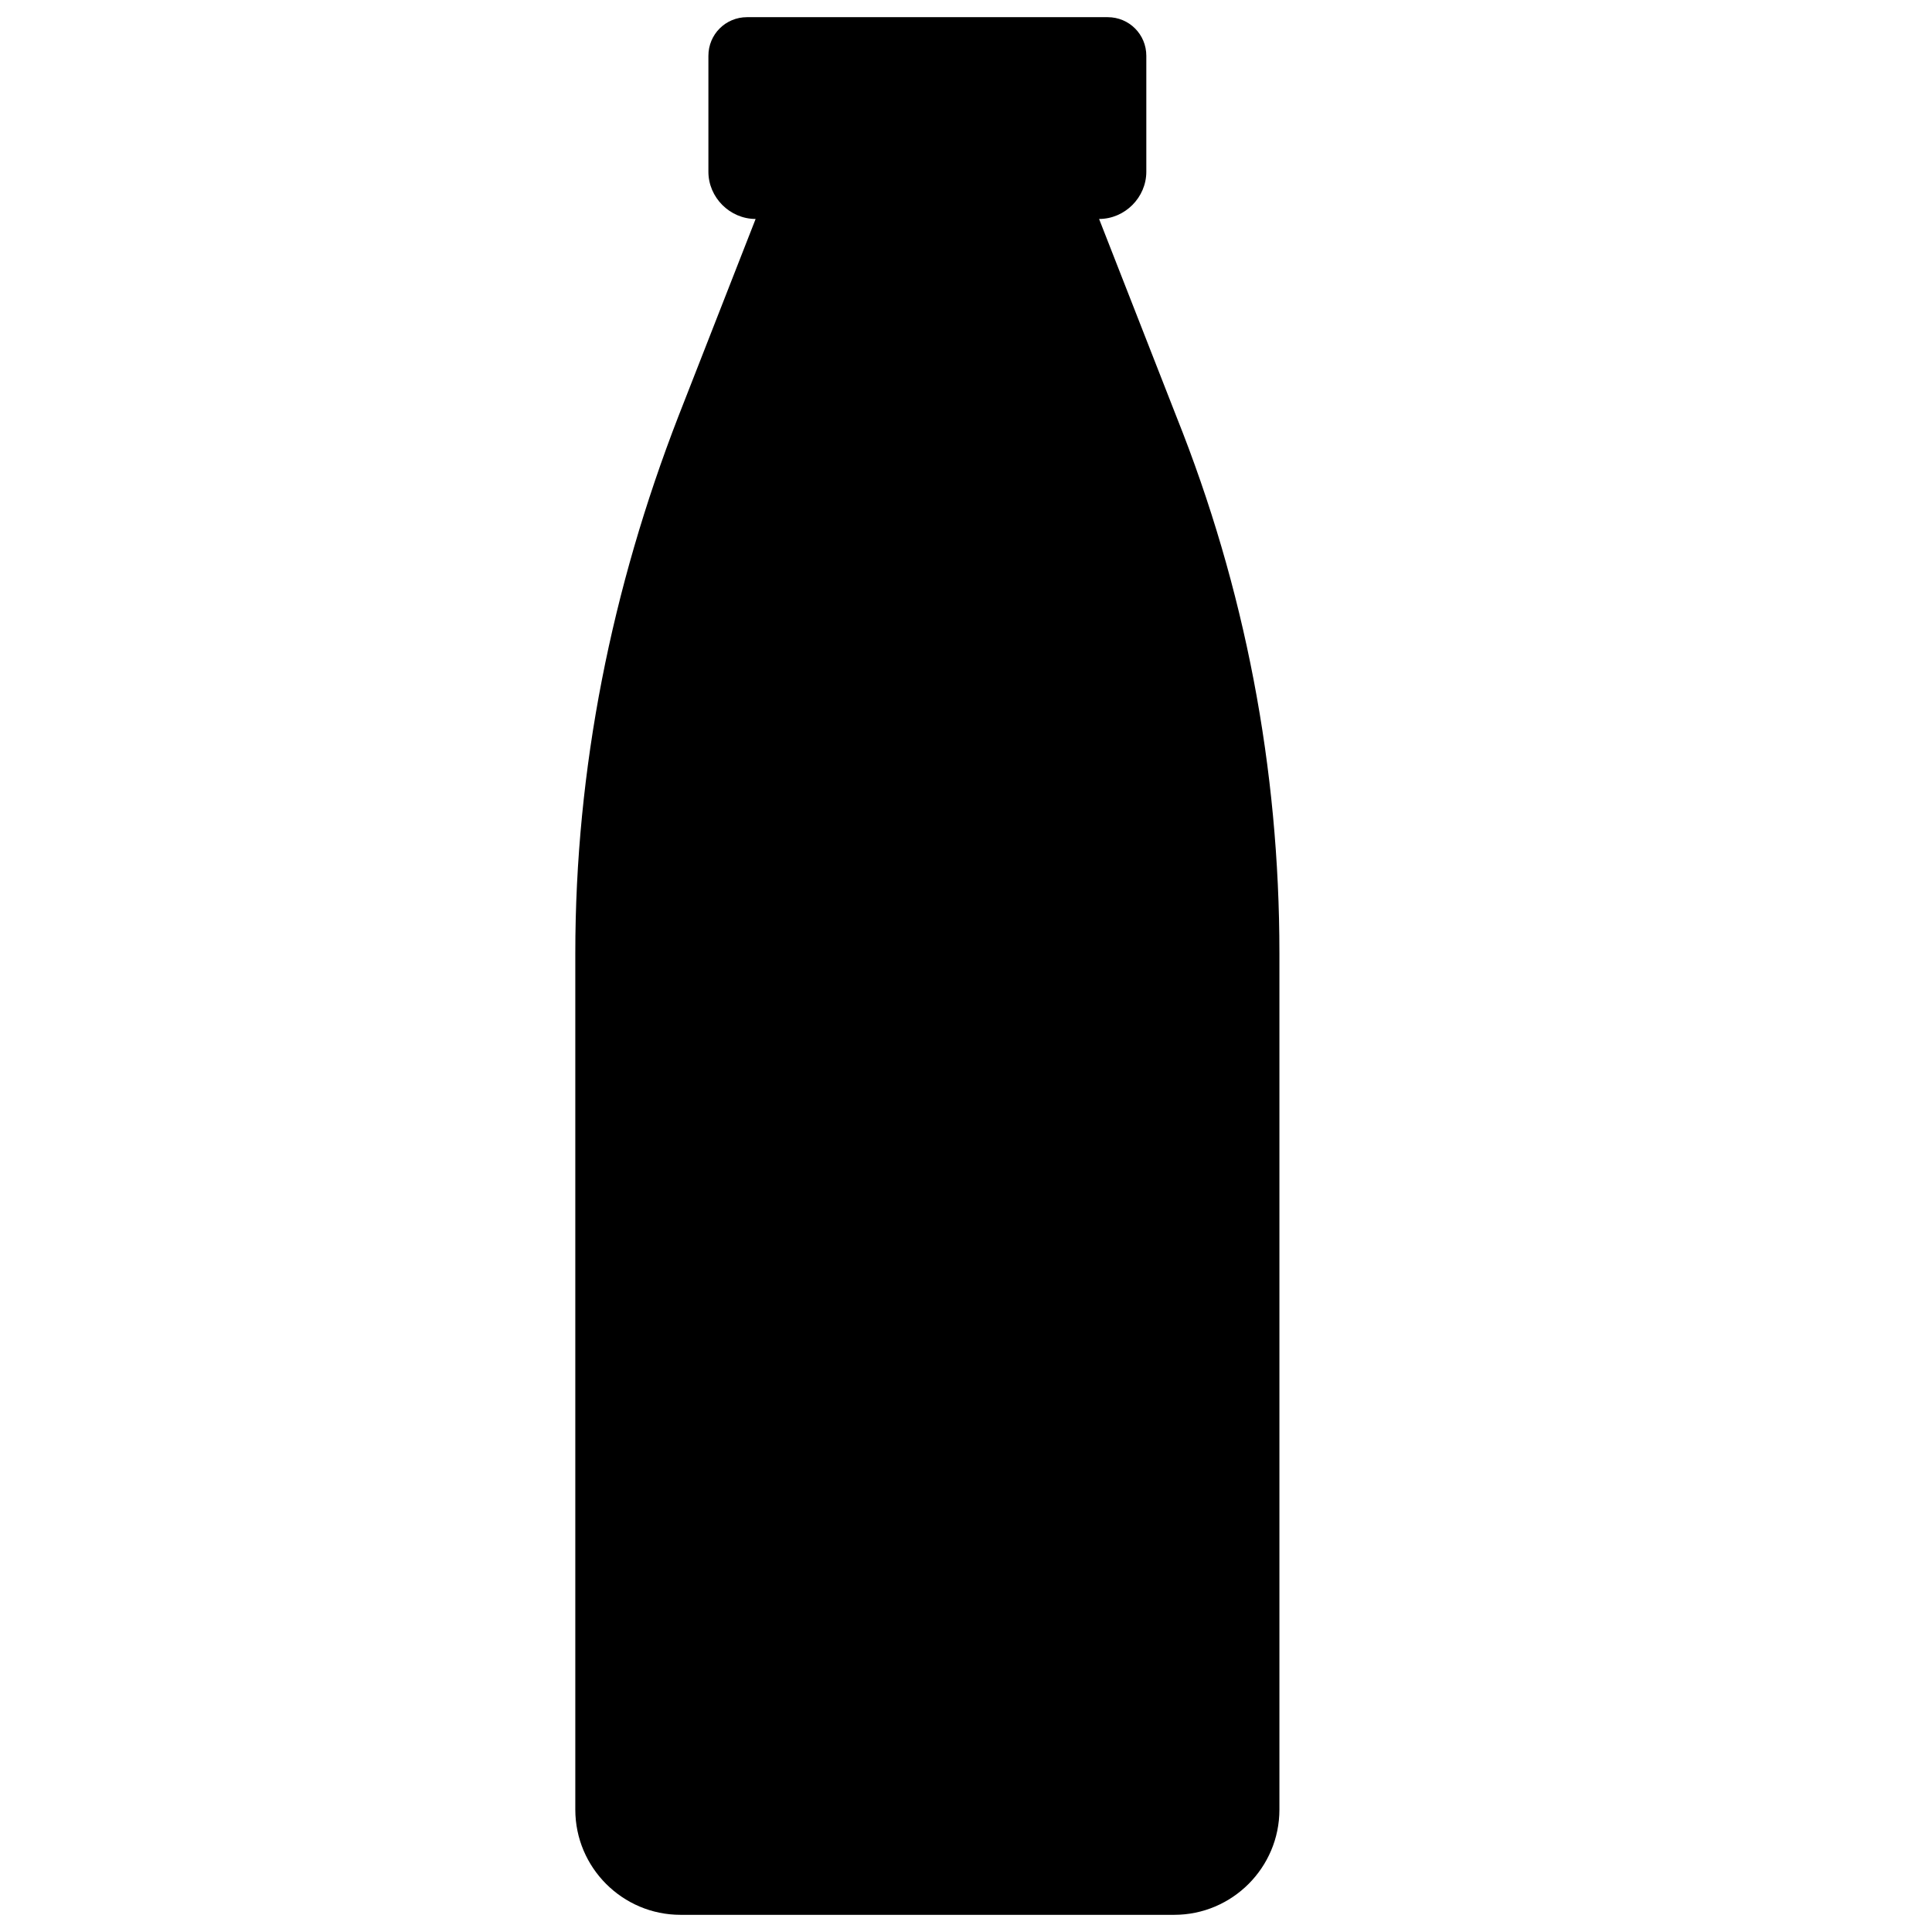
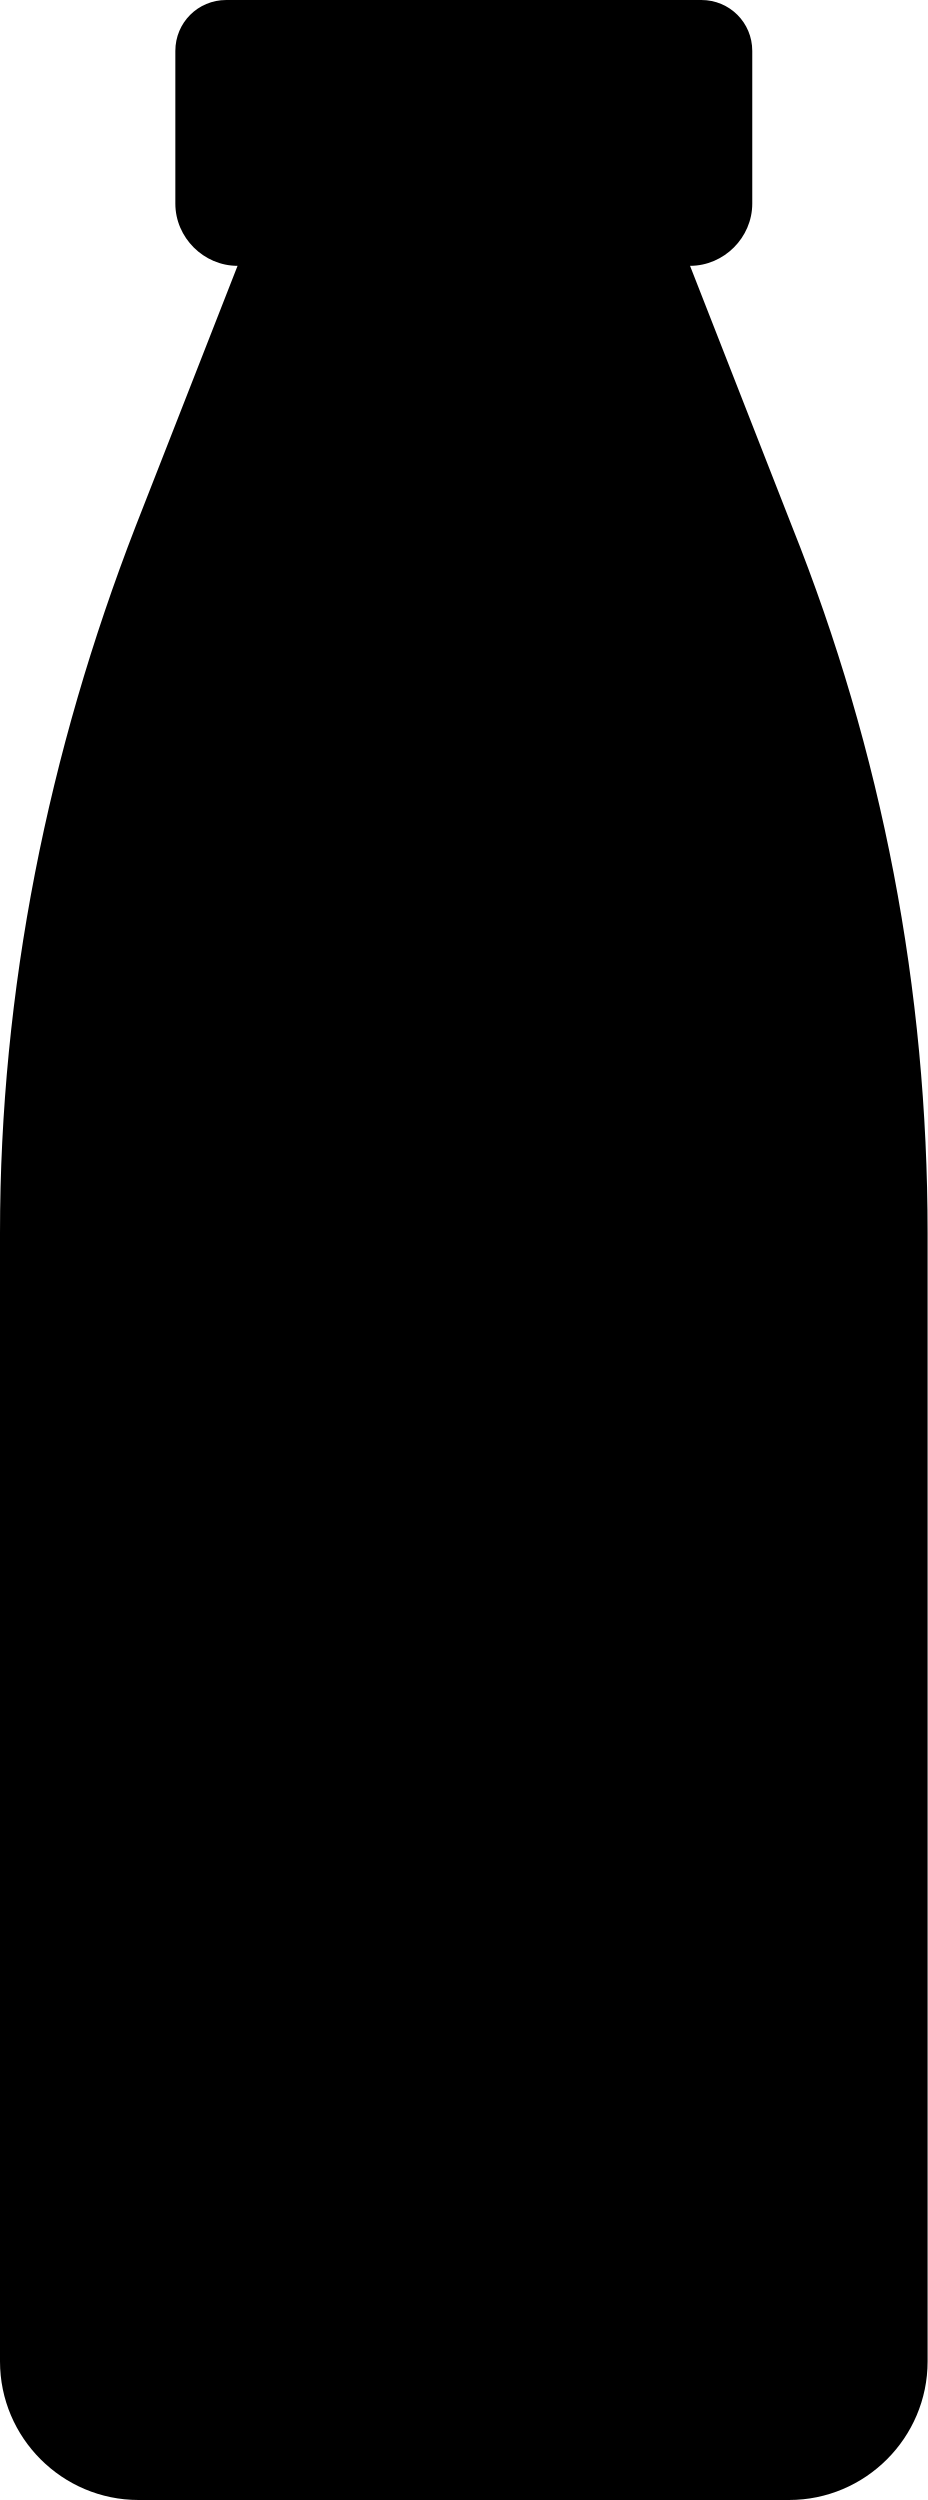
- <svg xmlns="http://www.w3.org/2000/svg" version="1.1" id="Layer_1" x="0px" y="0px" viewBox="0 0 90 90" style="enable-background:new 0 0 90 90;" xml:space="preserve">
-   <path d="M54.7,89.2c2.7,0,4.9-2.2,4.9-4.9V44.4c0-8.6-1.6-17-4.8-25l-3.6-9.2l0,0c1.2,0,2.2-1,2.2-2.2V2.6c0-1-0.8-1.8-1.8-1.8H34.8  c-1,0-1.8,0.8-1.8,1.8V8c0,1.2,1,2.2,2.2,2.2l0,0l-3.6,9.2c-3.1,8-4.8,16.4-4.8,25v39.9c0,2.7,2.2,4.9,4.9,4.9  C31.7,89.2,54.7,89.2,54.7,89.2z" />
+ <svg xmlns="http://www.w3.org/2000/svg" id="Layer_1" data-name="Layer 1" viewBox="0 0 32.8 88.4">
+   <defs>
+     <style>
+       .cls-1 {
+         fill: #000;
+         stroke-width: 0px;
+       }
+     </style>
+   </defs>
+   <path class="cls-1" d="M27.9,88.4c2.7,0,4.9-2.2,4.9-4.9v-39.9c0-8.6-1.6-17-4.8-25l-3.6-9.2h0c1.2,0,2.2-1,2.2-2.2V1.8c0-1-.8-1.8-1.8-1.8H8c-1,0-1.8.8-1.8,1.8v5.4c0,1.2,1,2.2,2.2,2.2h0l-3.6,9.2C1.7,26.6,0,35,0,43.6v39.9c0,2.7,2.2,4.9,4.9,4.9,0,0,23,0,23,0Z" />
</svg>
